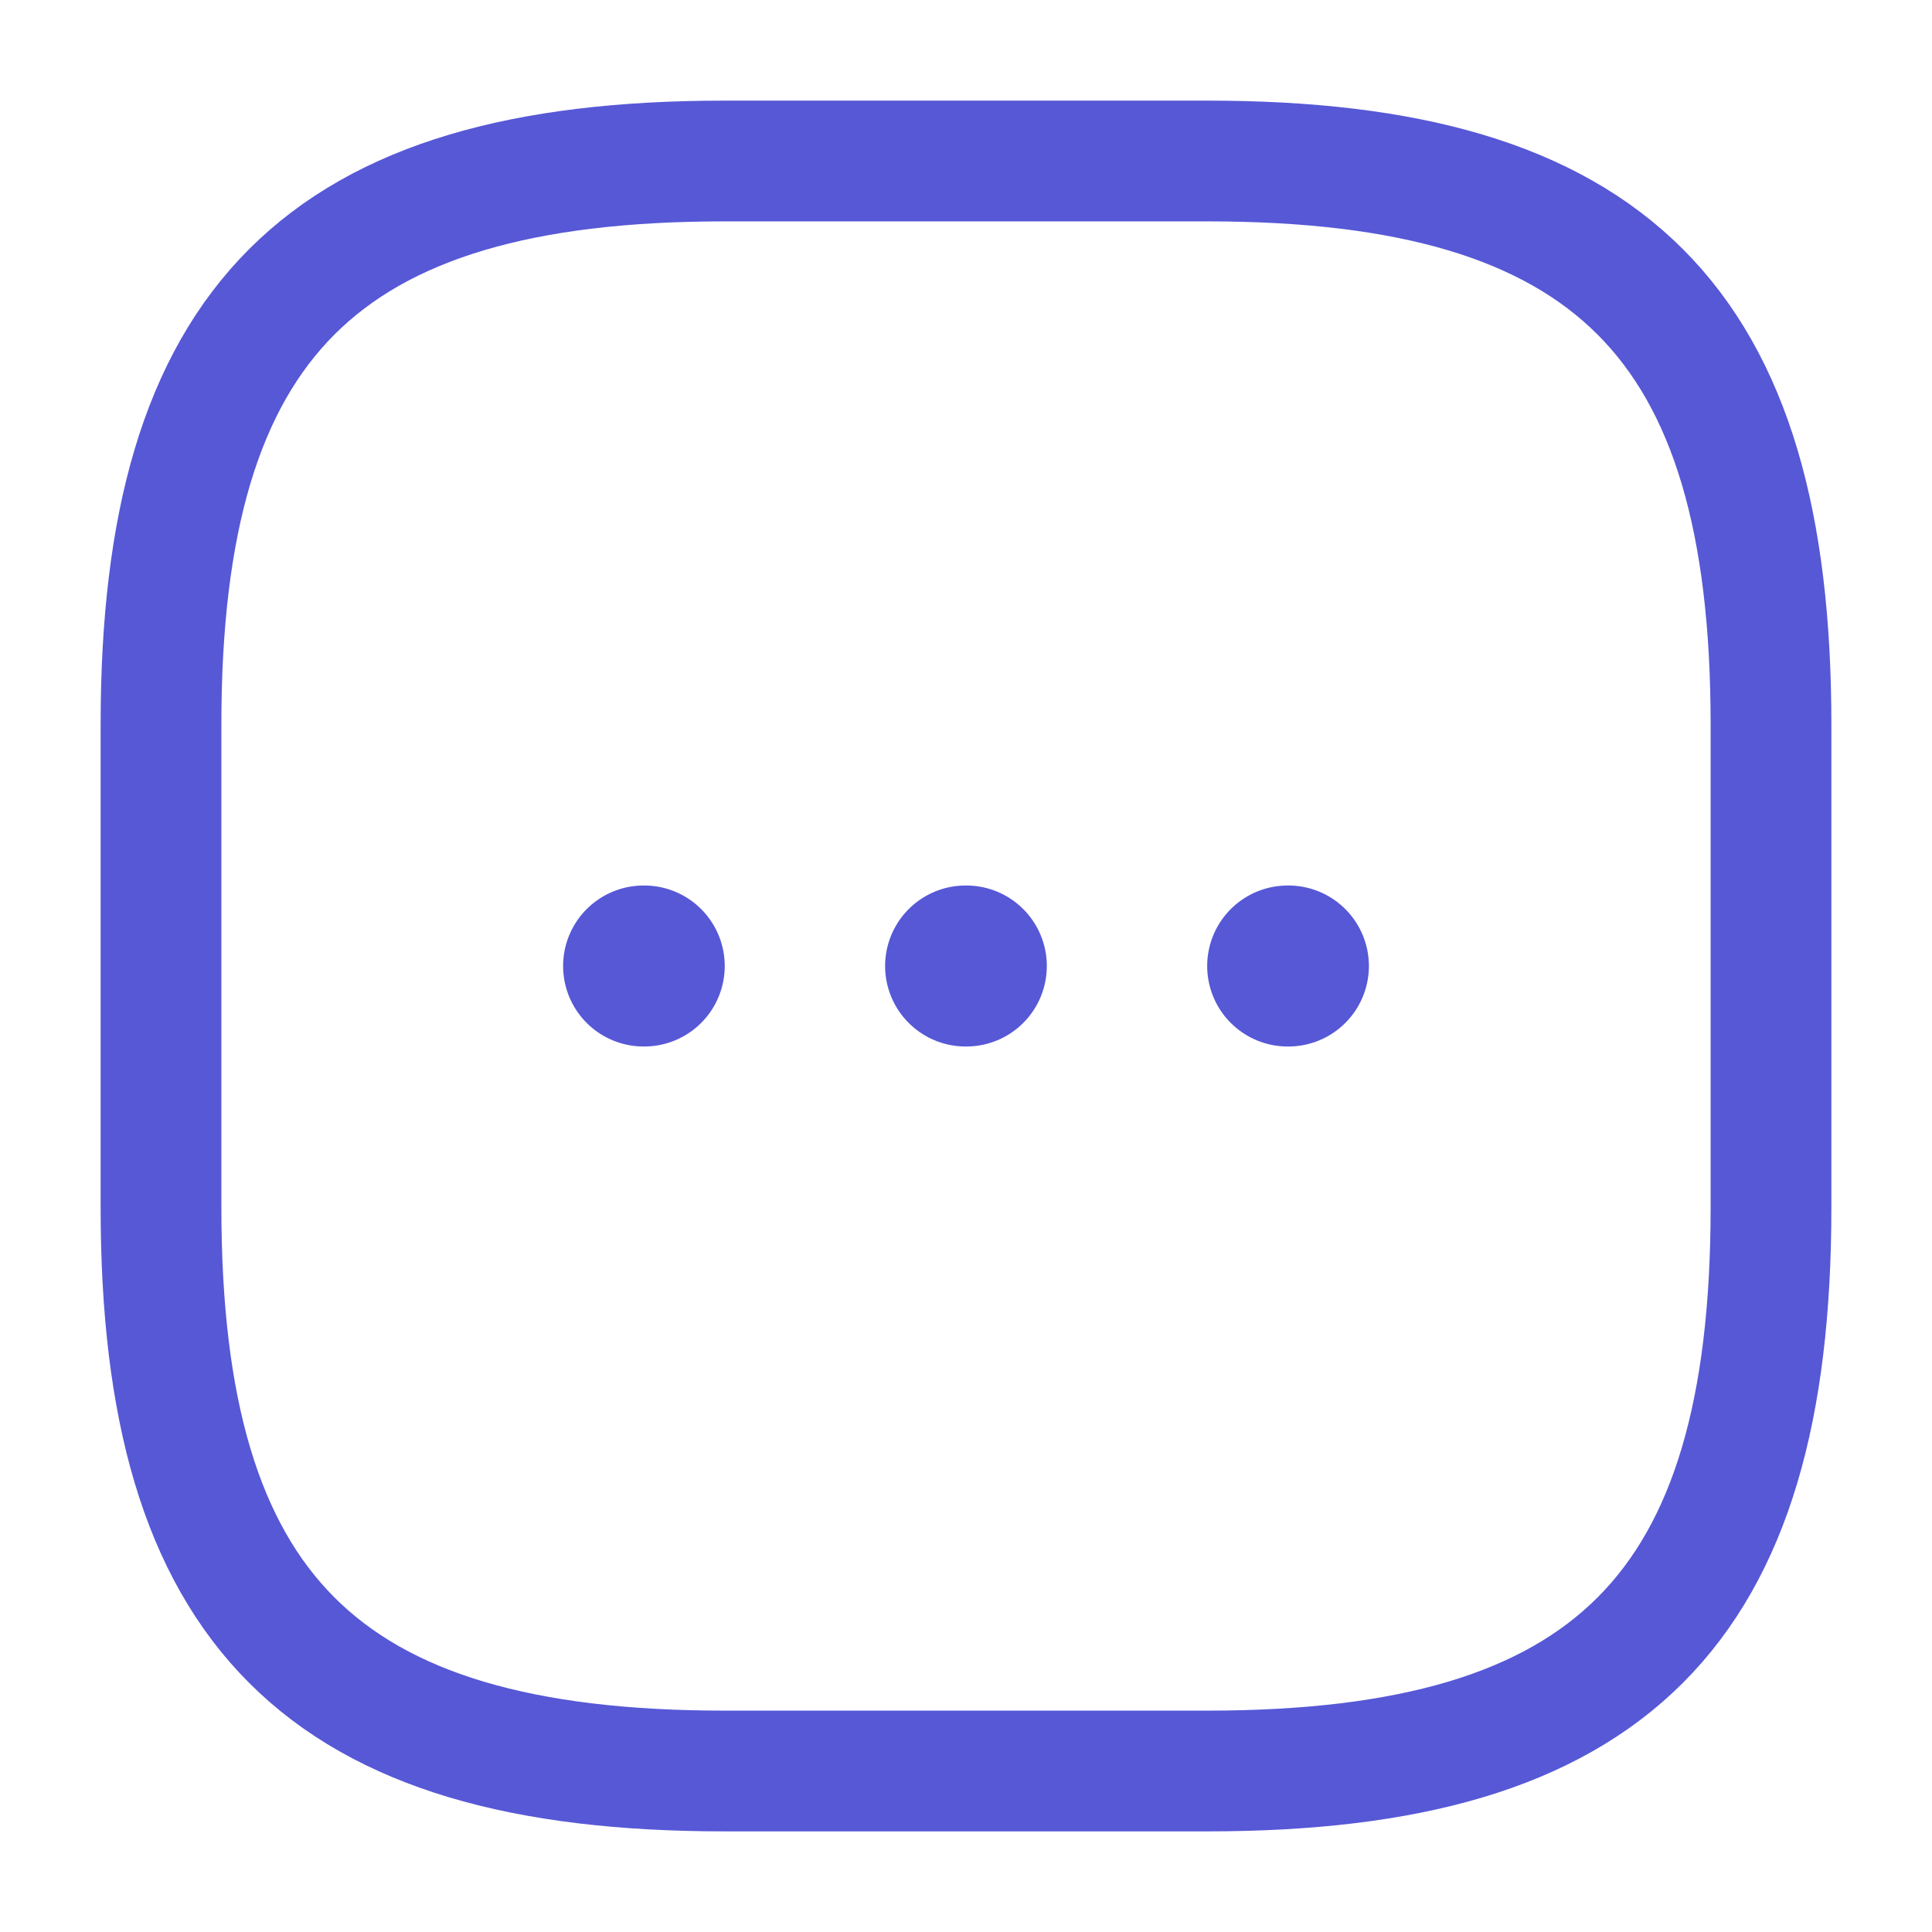
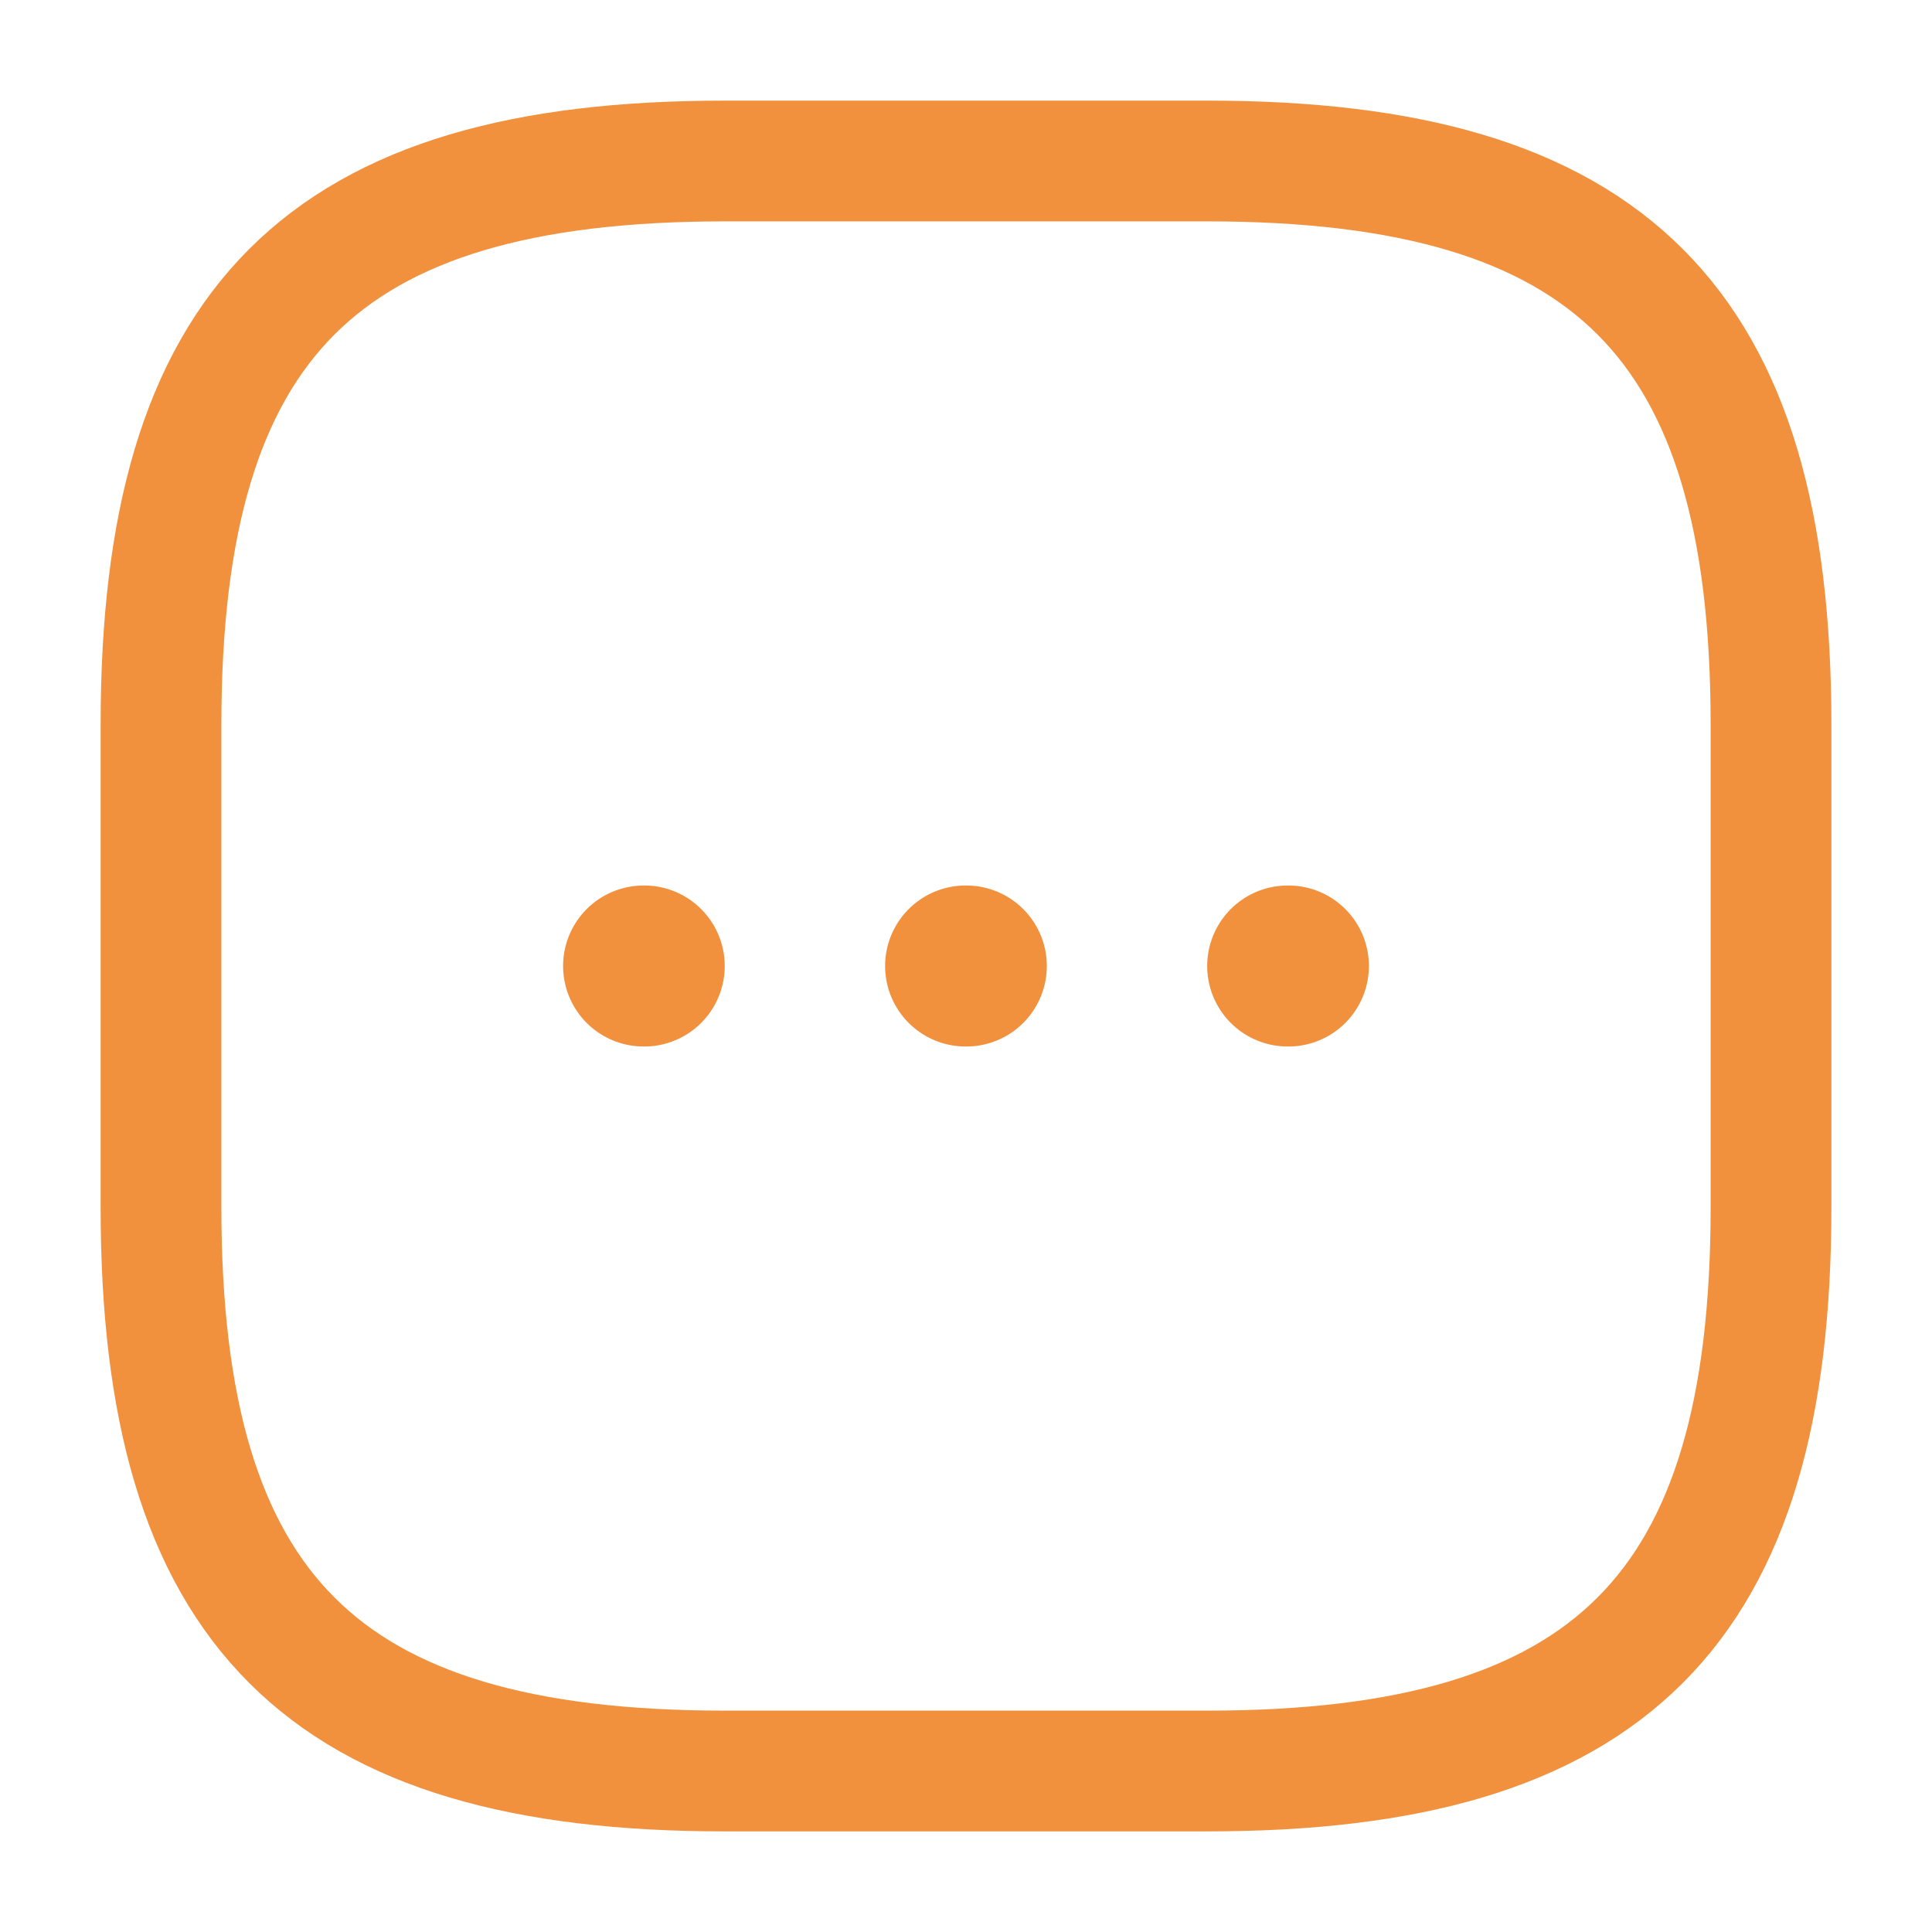
<svg xmlns="http://www.w3.org/2000/svg" width="24" height="24" viewBox="0 0 24 24" fill="none">
-   <path d="M9 22H15C20 22 22 20 22 15V9C22 4 20 2 15 2H9C4 2 2 4 2 9V15C2 20 4 22 9 22Z" stroke="#5758D6" stroke-width="1.5" stroke-linecap="round" stroke-linejoin="round" />
-   <path d="M15.996 12H16.005" stroke="#5758D6" stroke-width="2" stroke-linecap="round" stroke-linejoin="round" />
-   <path d="M11.995 12H12.004" stroke="#5758D6" stroke-width="2" stroke-linecap="round" stroke-linejoin="round" />
-   <path d="M7.995 12H8.003" stroke="#5758D6" stroke-width="2" stroke-linecap="round" stroke-linejoin="round" />
+   <path d="M9 22H15C20 22 22 20 22 15V9C22 4 20 2 15 2H9C4 2 2 4 2 9V15C2 20 4 22 9 22Z" stroke="#f1913d" stroke-width="1.5" stroke-linecap="round" stroke-linejoin="round" />
+   <path d="M15.996 12H16.005" stroke="#f1913d" stroke-width="2" stroke-linecap="round" stroke-linejoin="round" />
+   <path d="M11.995 12H12.004" stroke="#f1913d" stroke-width="2" stroke-linecap="round" stroke-linejoin="round" />
+   <path d="M7.995 12H8.003" stroke="#f1913d" stroke-width="2" stroke-linecap="round" stroke-linejoin="round" />
</svg>
